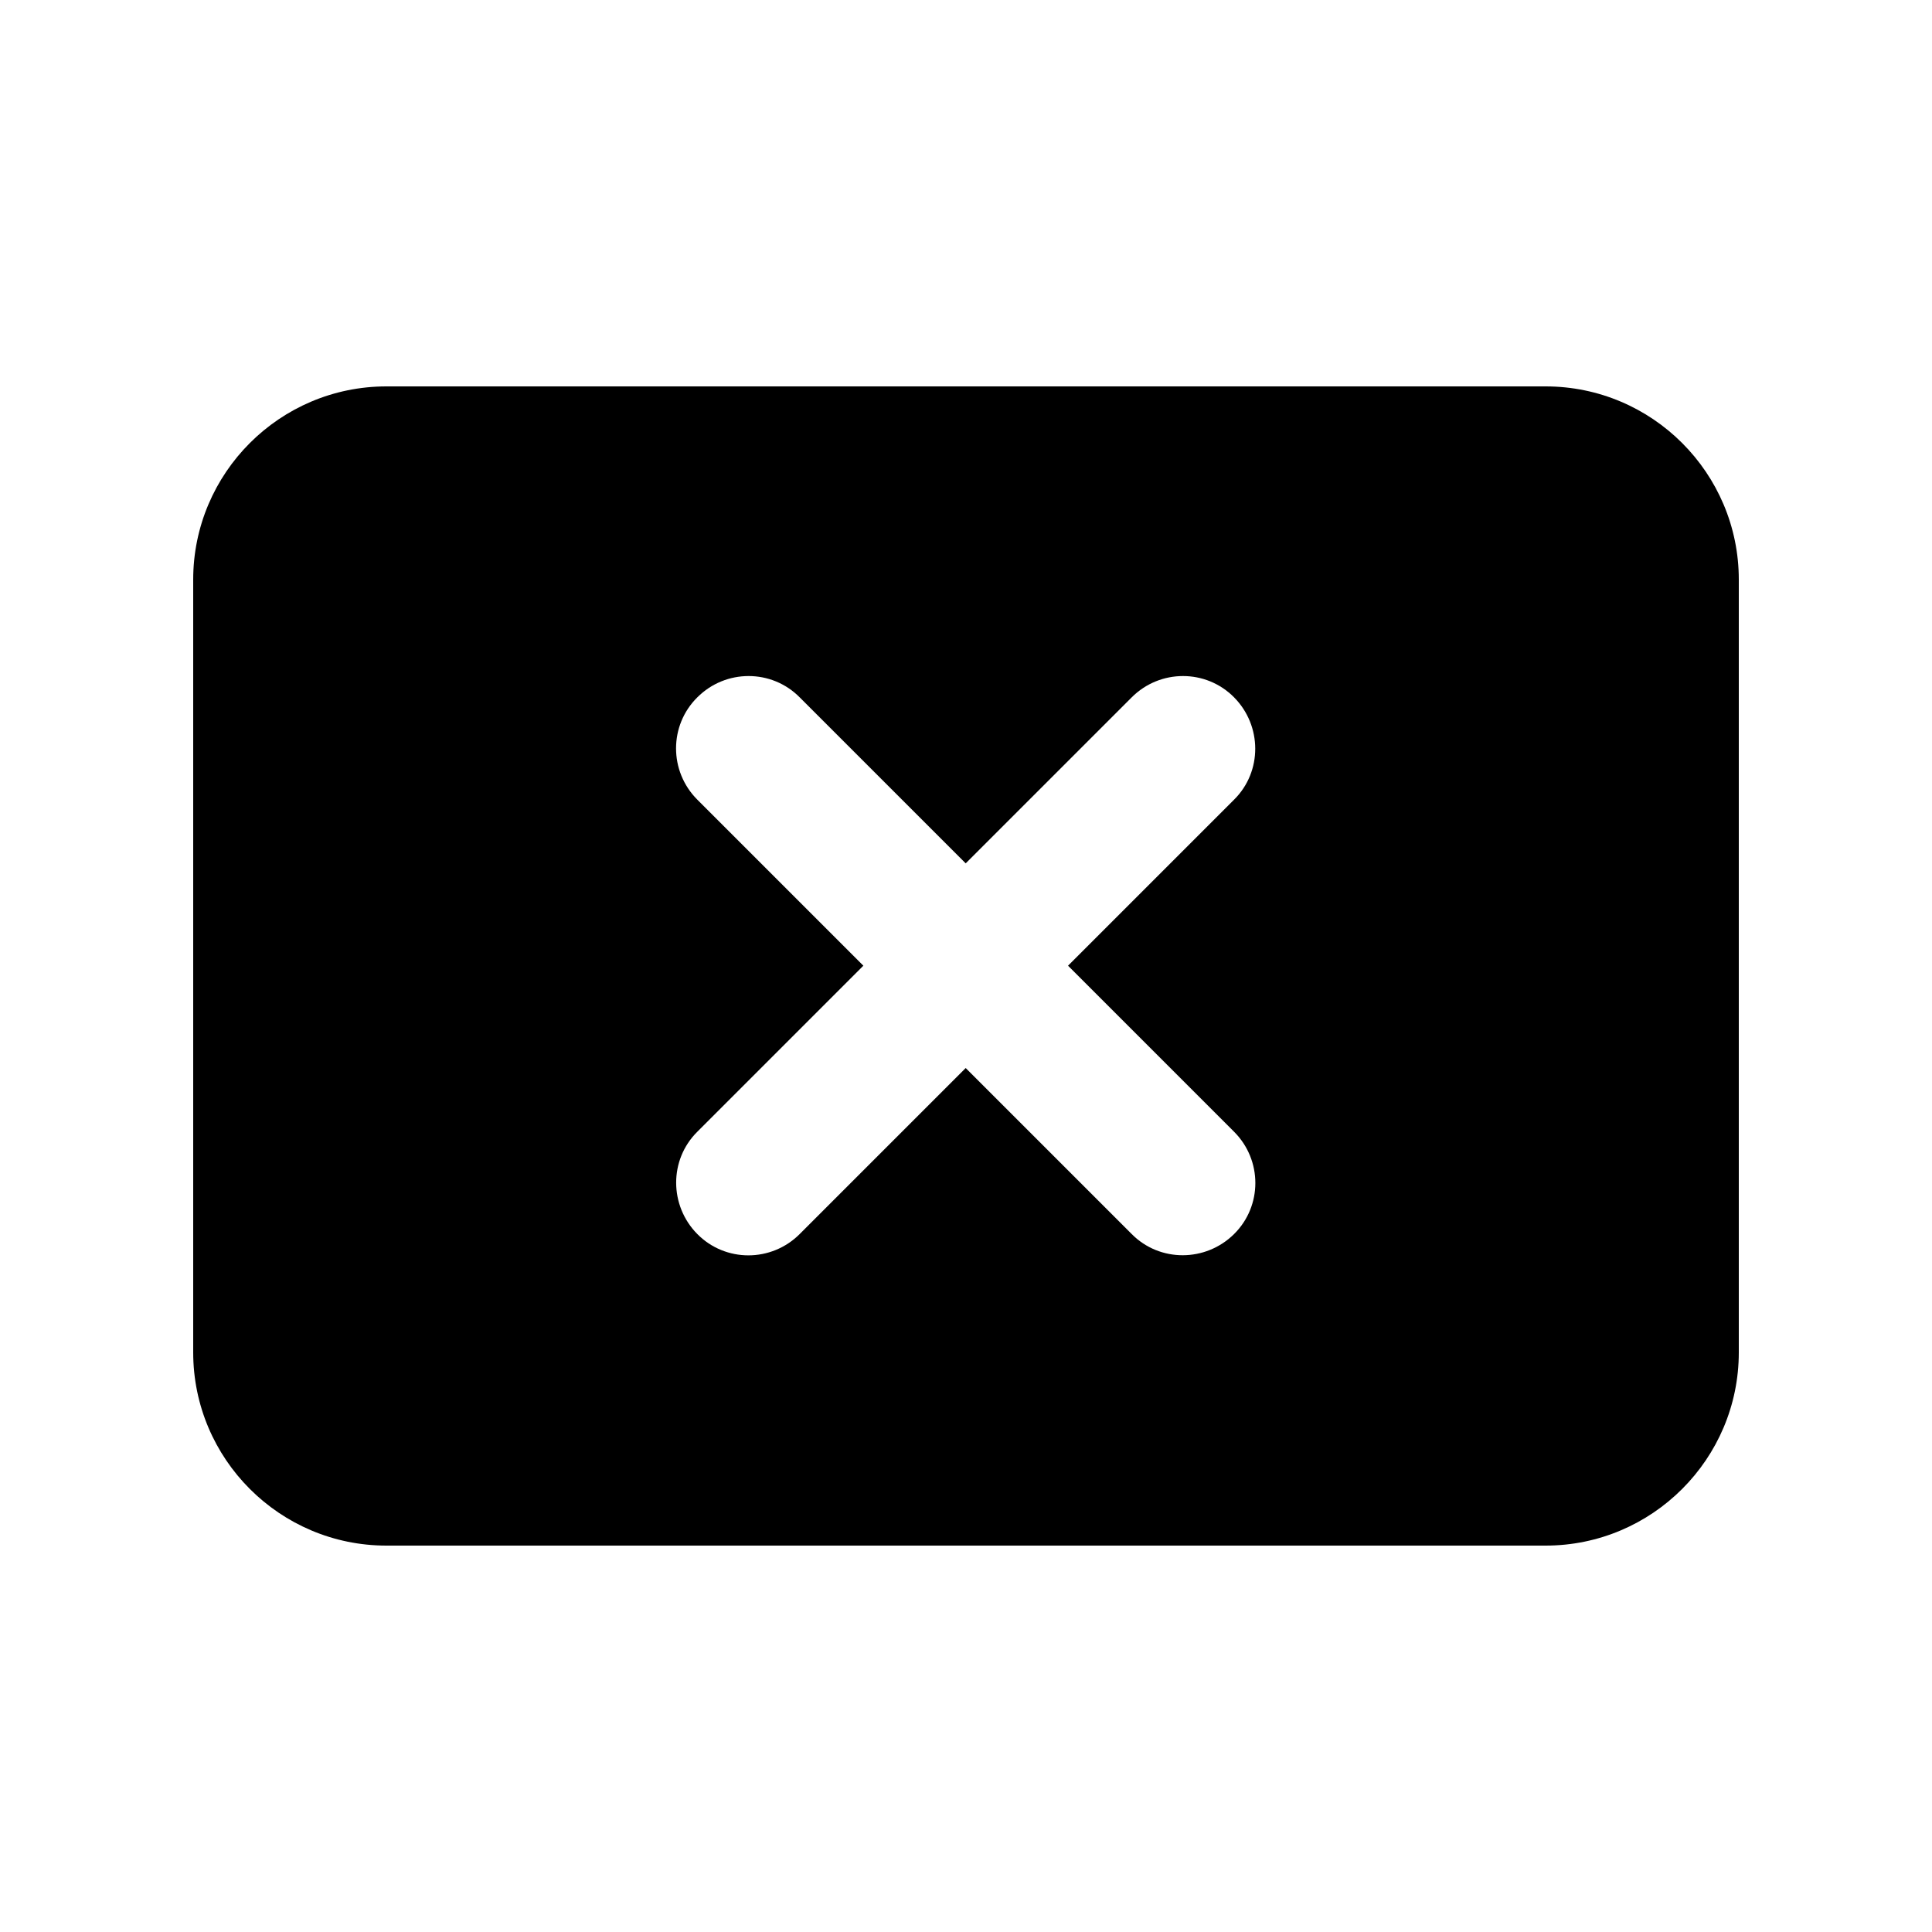
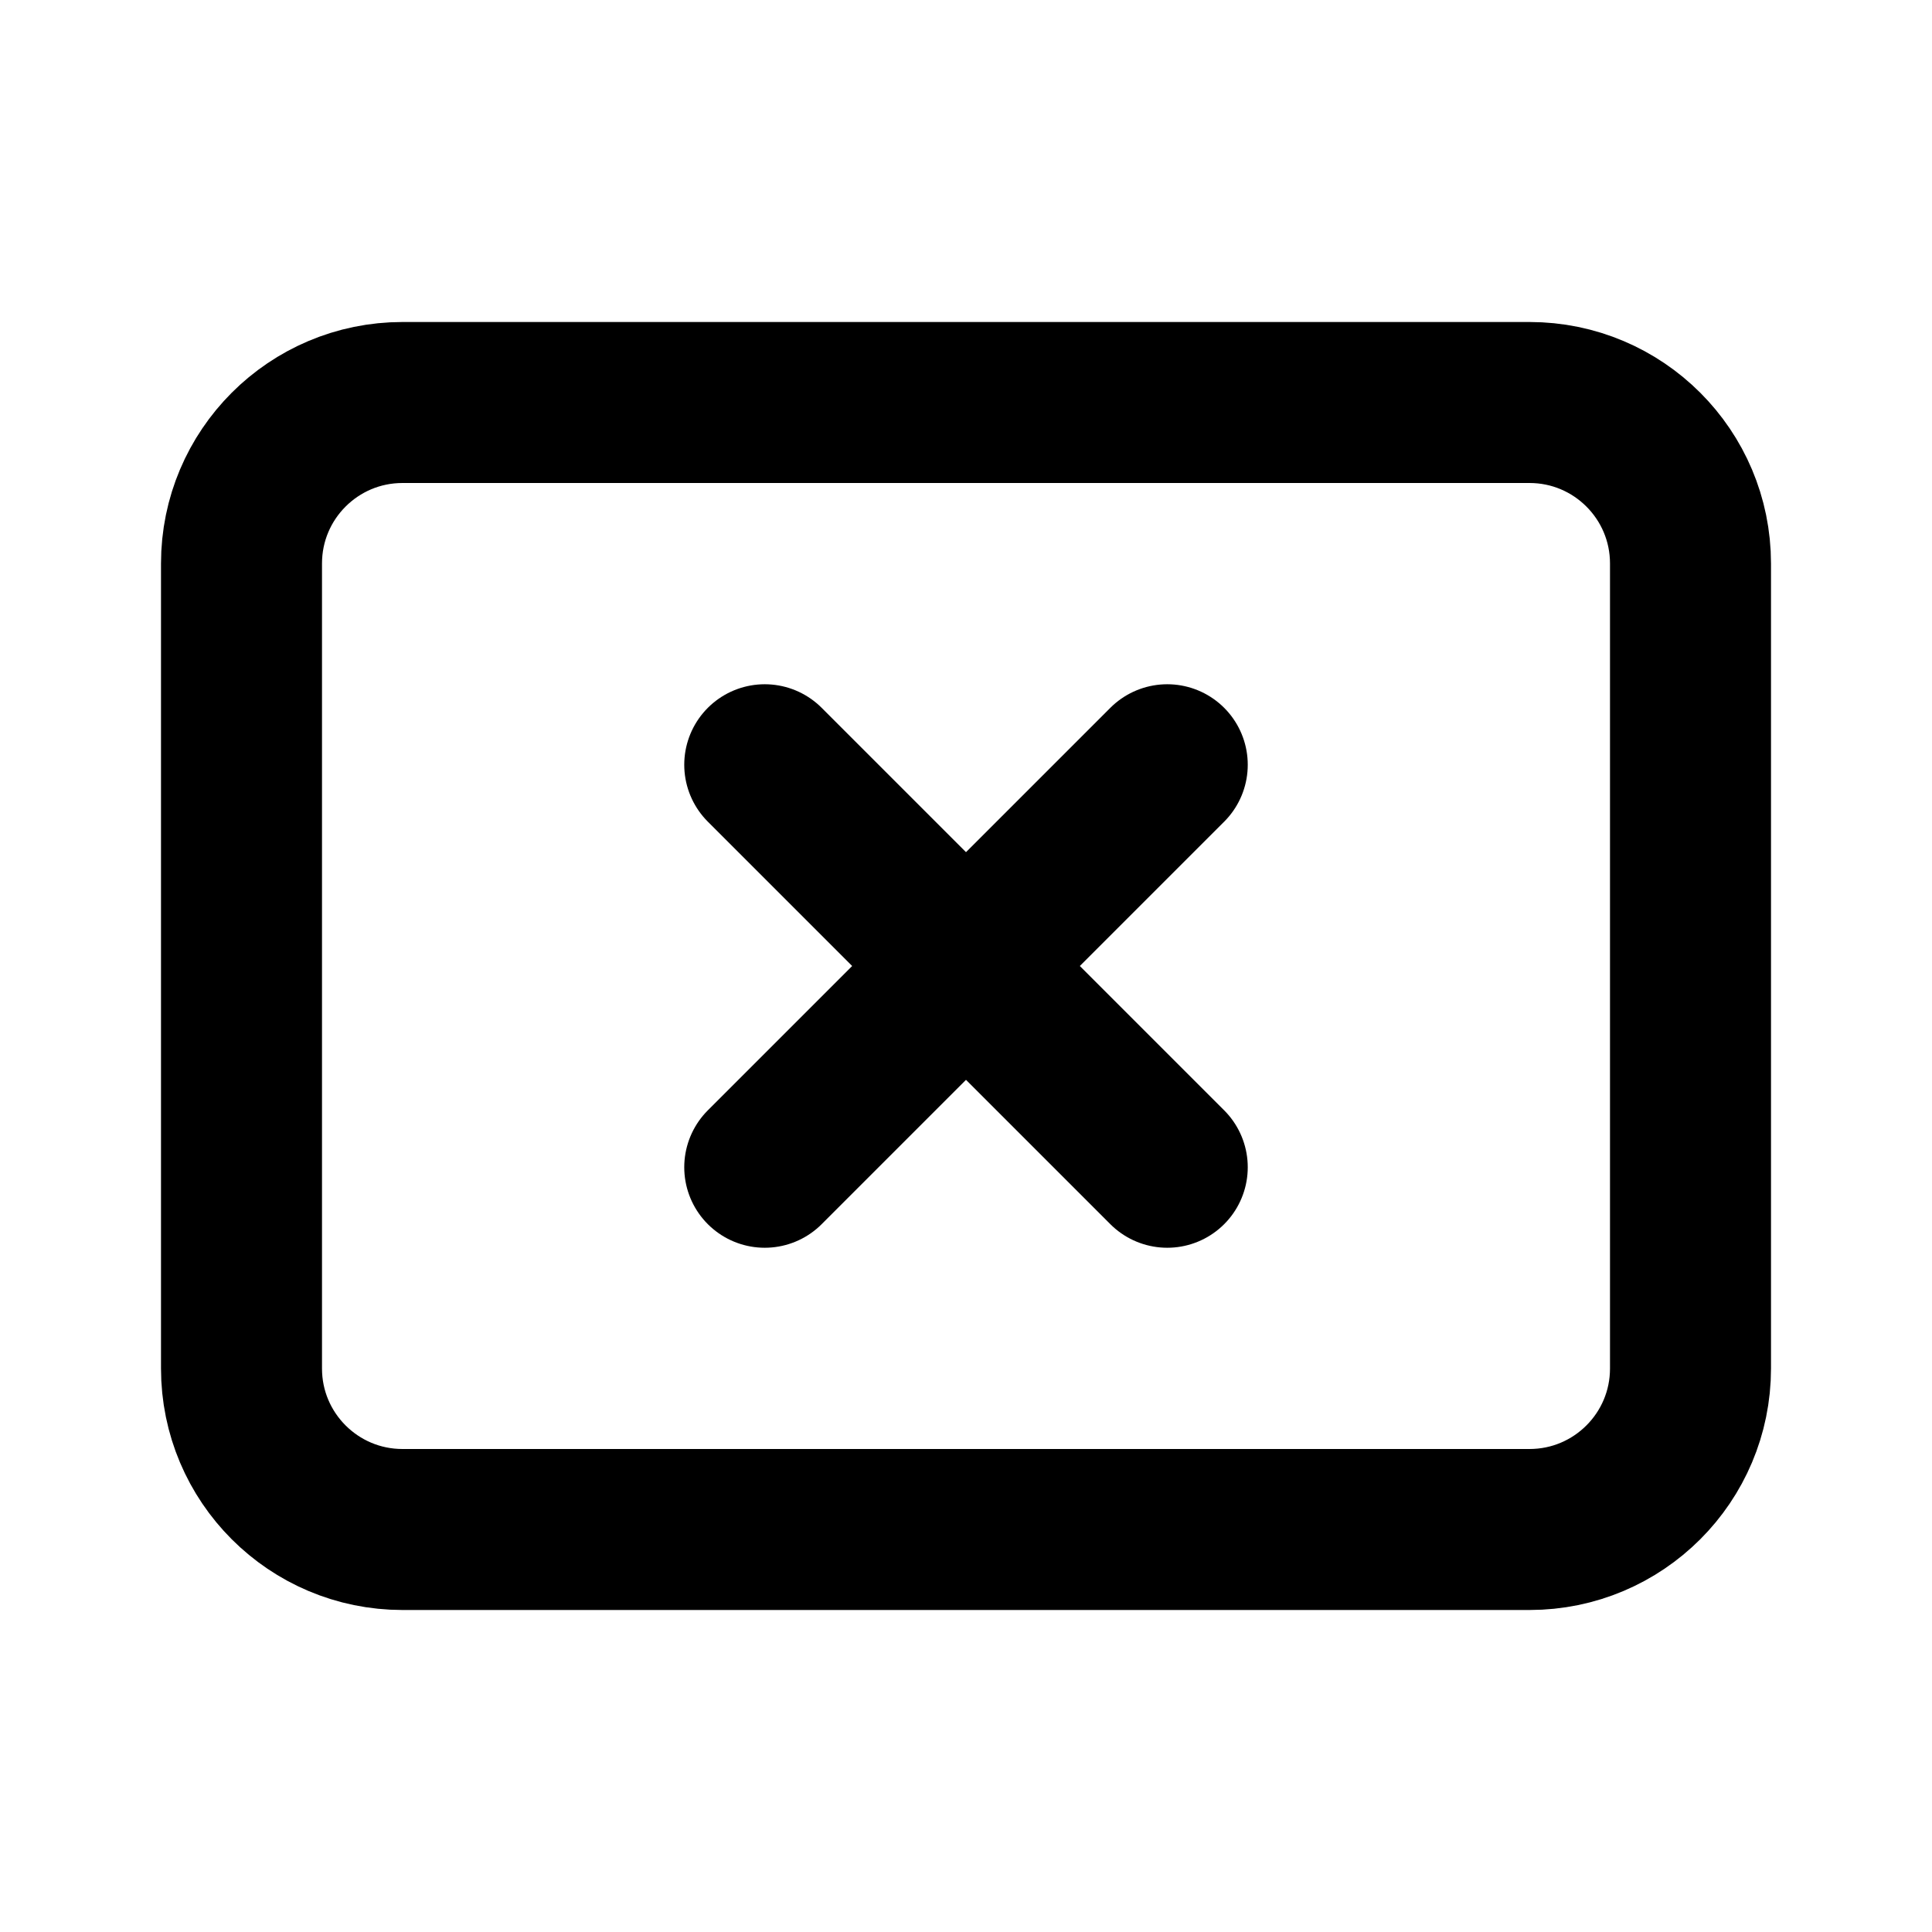
- <svg xmlns="http://www.w3.org/2000/svg" viewBox="0 0 640 640">
-   <path fill="currentColor" d="M128 128C92.7 128 64 156.7 64 192L64 448C64 483.3 92.7 512 128 512L512 512C547.3 512 576 483.3 576 448L576 192C576 156.7 547.3 128 512 128L128 128zM231 231C240.4 221.6 255.6 221.6 264.9 231L319.9 286L374.9 231C384.3 221.6 399.5 221.6 408.8 231C418.1 240.4 418.2 255.6 408.8 264.9L353.8 319.9L408.8 374.9C418.2 384.3 418.2 399.5 408.8 408.8C399.4 418.1 384.2 418.2 374.9 408.8L319.9 353.8L264.9 408.8C255.5 418.2 240.3 418.2 231 408.8C221.7 399.4 221.6 384.2 231 374.9L286 319.9L231 264.9C221.6 255.5 221.6 240.3 231 231z" />
+ <svg xmlns="http://www.w3.org/2000/svg" viewBox="0 0 24 24" fill="none" stroke="#000" stroke-width="2" stroke-linecap="round" stroke-linejoin="round">
+   <rect x="3" y="5" width="18" height="14" rx="2" />
+   <path d="M9.5 9.5l5 5M14.5 9.5l-5 5" />
</svg>
